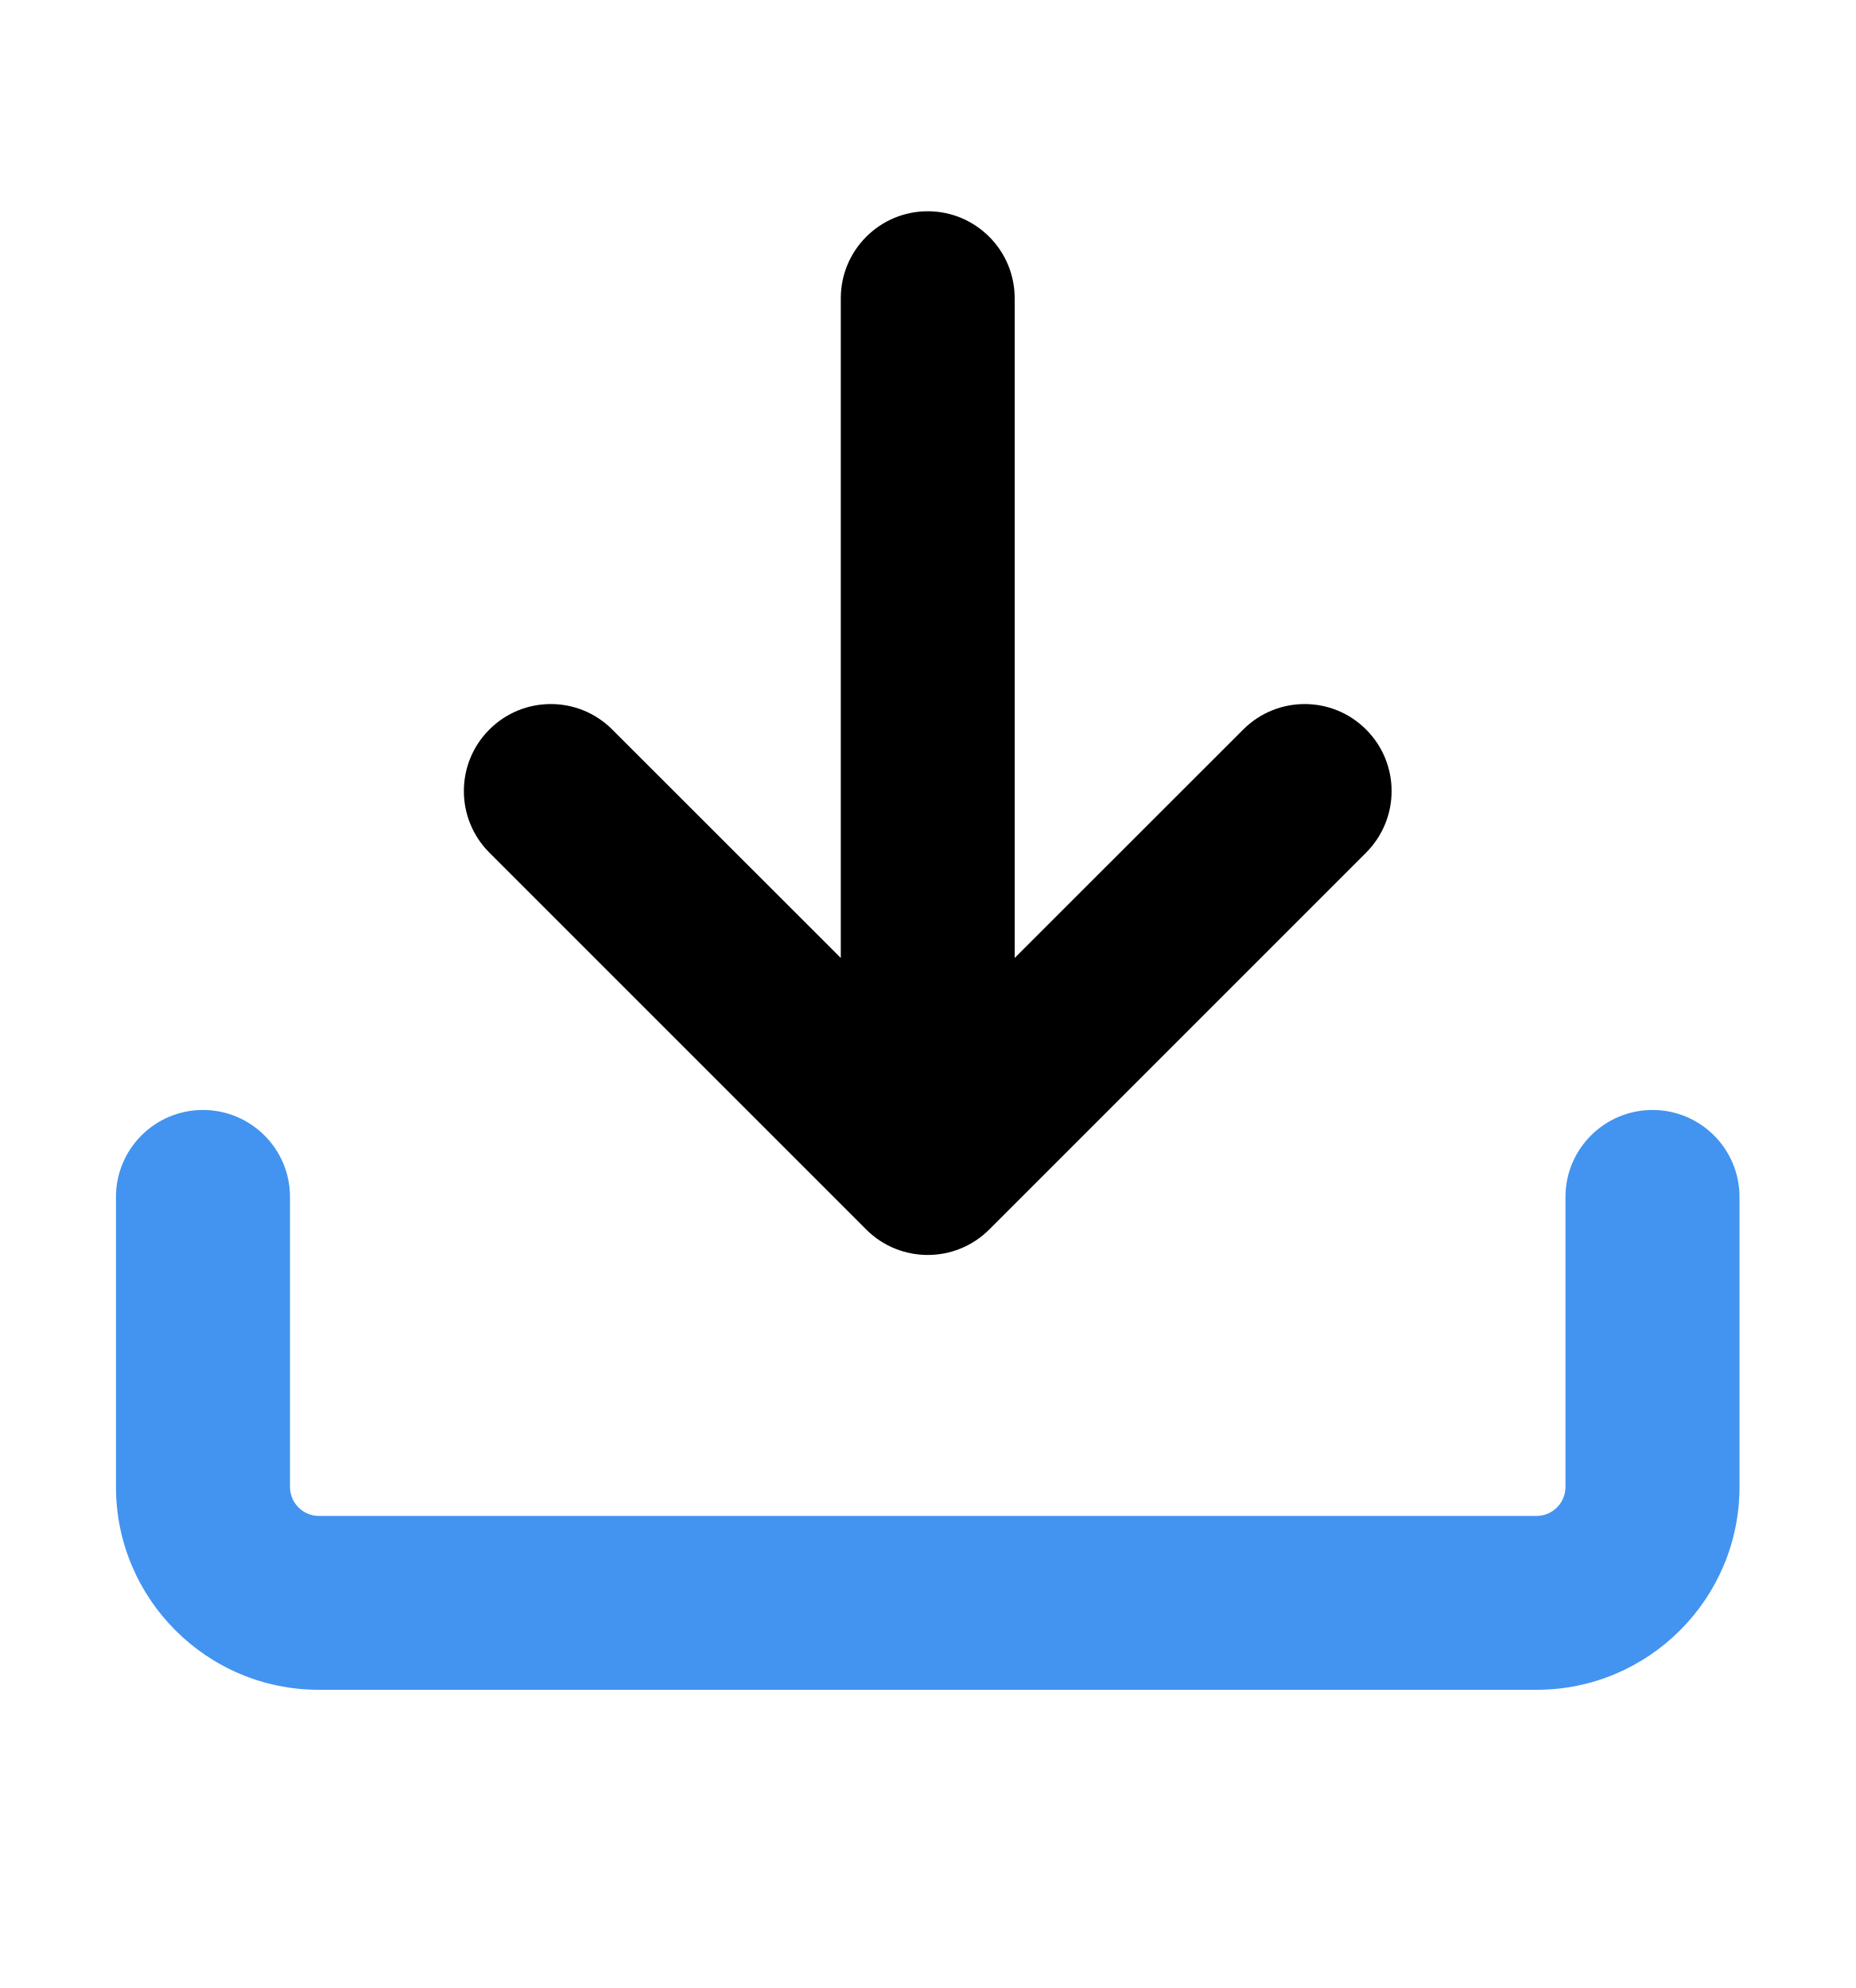
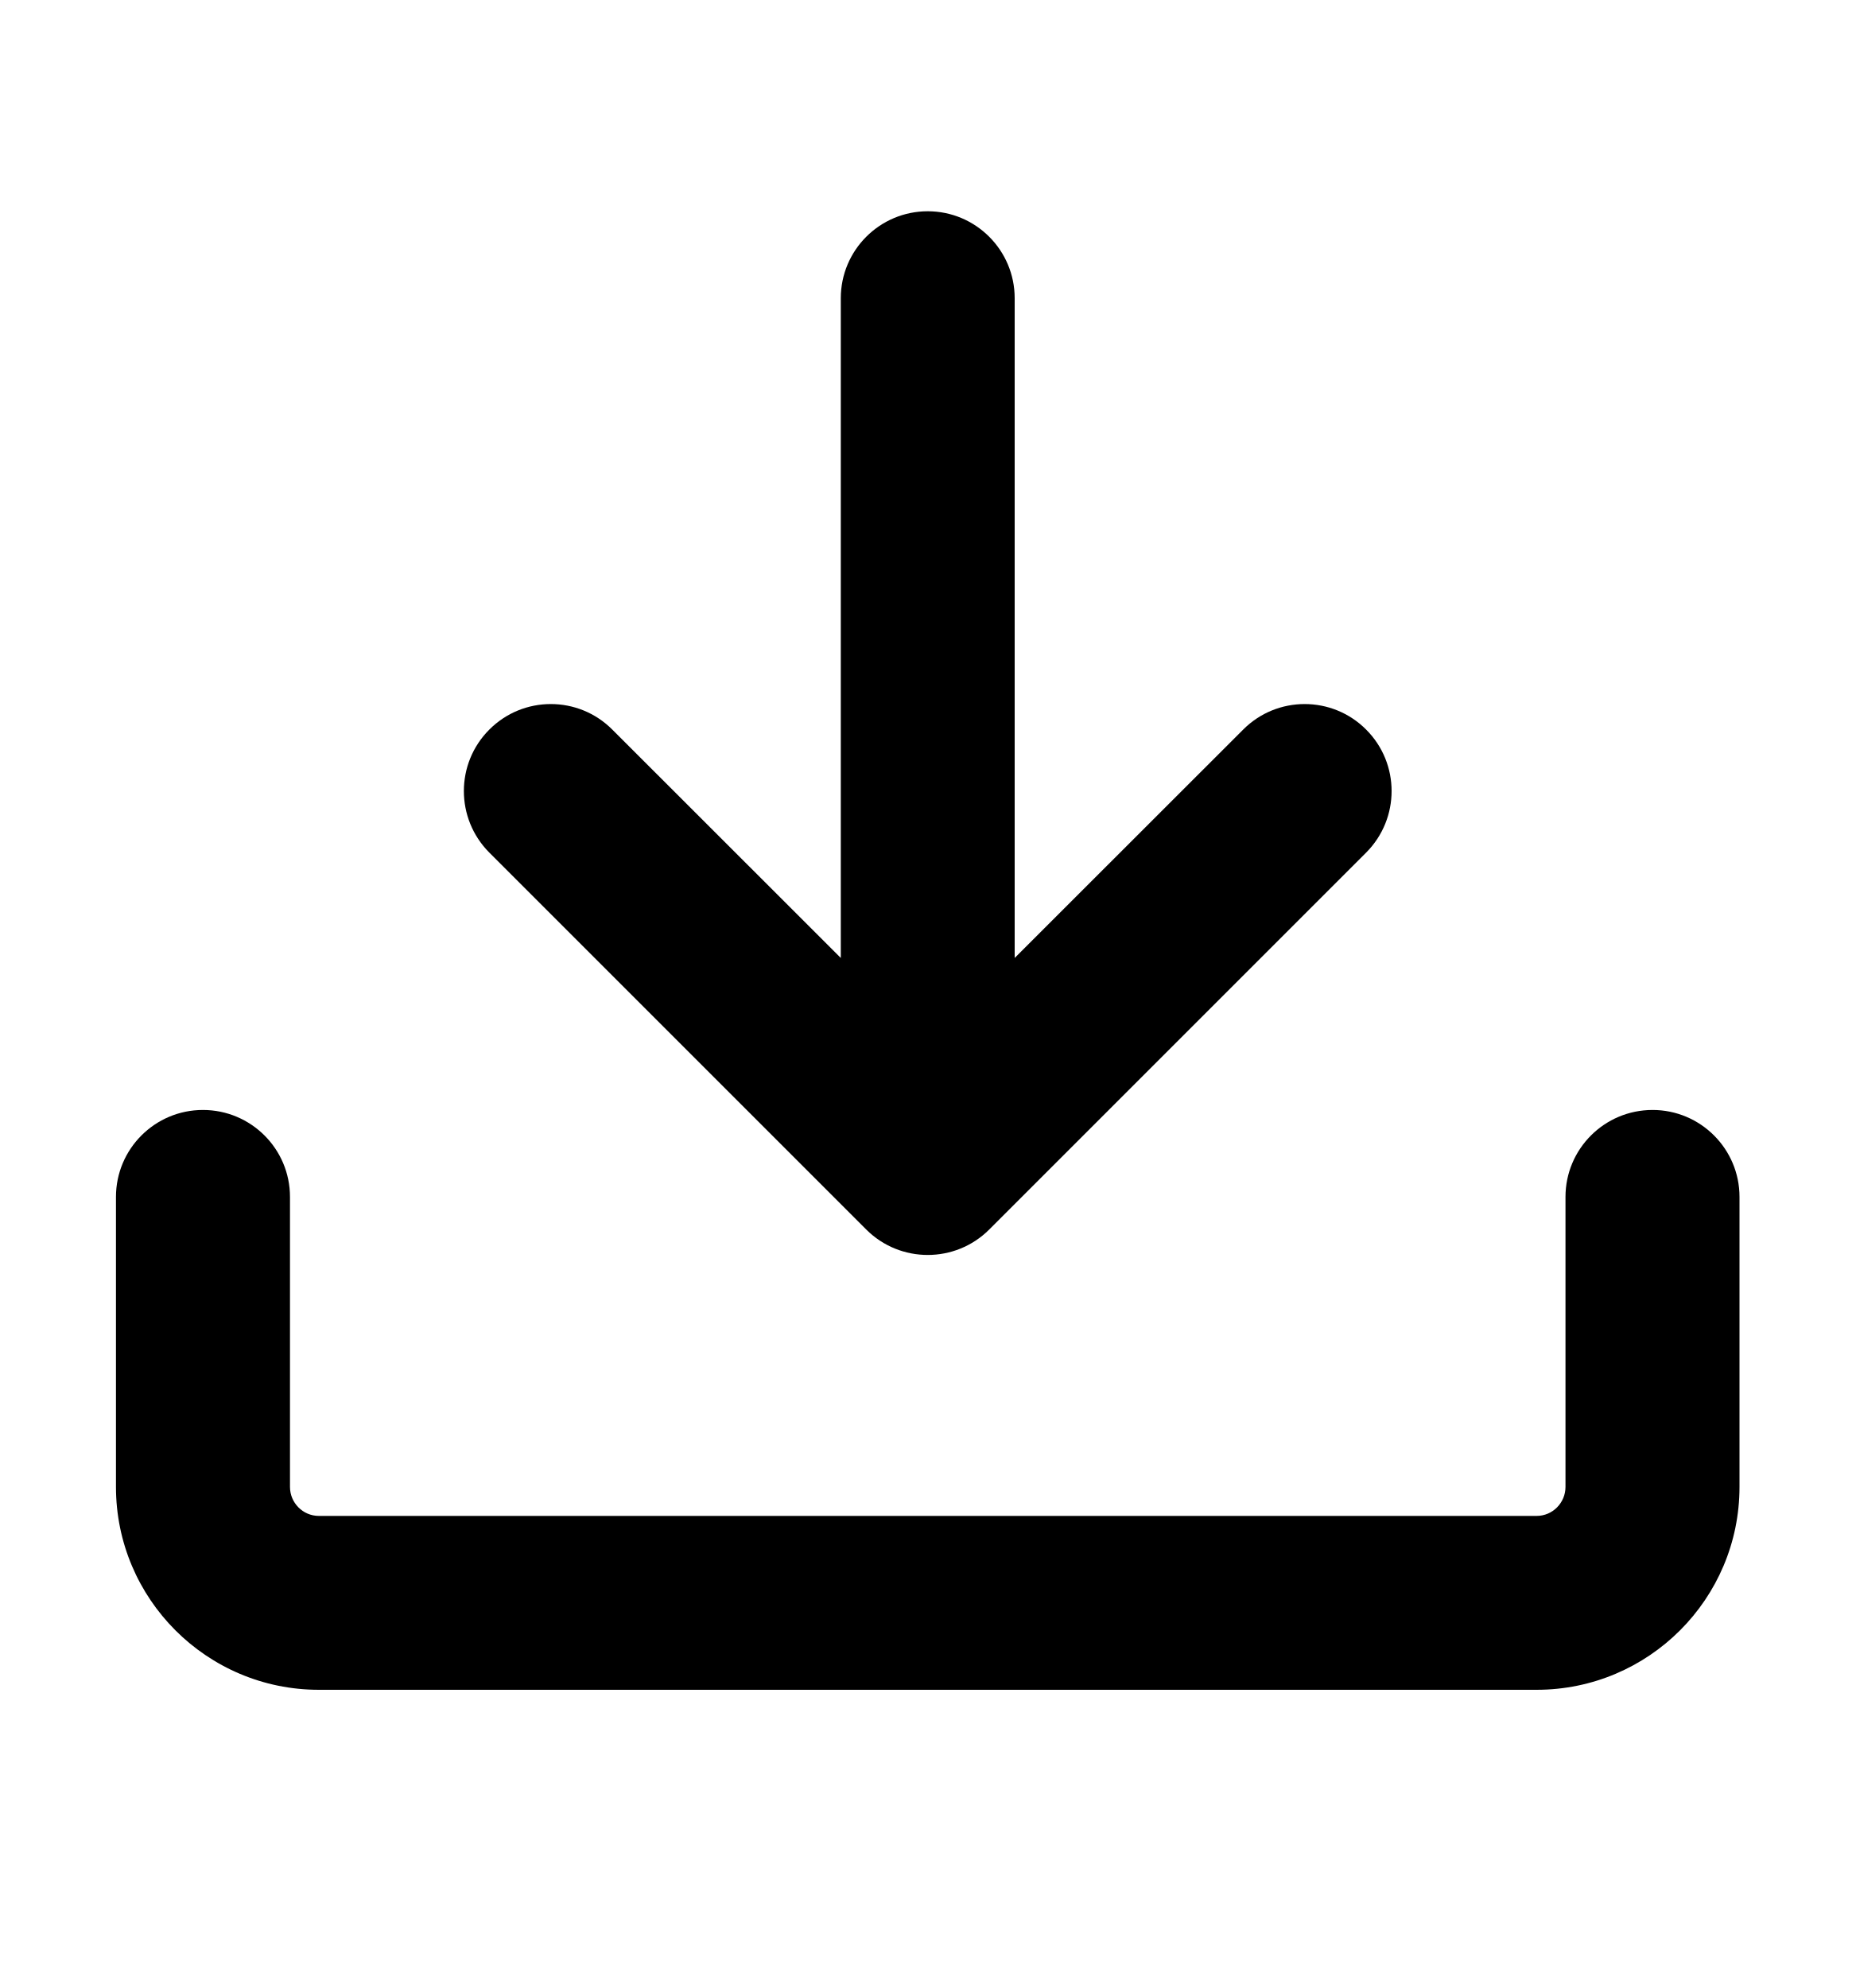
<svg xmlns="http://www.w3.org/2000/svg" width="14" height="15" viewBox="0 0 14 15">
-   <path fill-rule="evenodd" clip-rule="evenodd" d="M2.406 12.75C1.561 12.75 0.875 12.064 0.875 11.219L0.875 9.031C0.875 8.669 1.169 8.375 1.531 8.375C1.894 8.375 2.188 8.669 2.188 9.031L2.188 11.219C2.188 11.339 2.285 11.438 2.406 11.438H11.594C11.715 11.438 11.812 11.339 11.812 11.219V9.031C11.812 8.669 12.106 8.375 12.469 8.375C12.831 8.375 13.125 8.669 13.125 9.031V11.219C13.125 12.064 12.439 12.75 11.594 12.75H2.406Z" fill="#4294F0" />
+   <path fill-rule="evenodd" clip-rule="evenodd" d="M2.406 12.75C1.561 12.75 0.875 12.064 0.875 11.219L0.875 9.031C0.875 8.669 1.169 8.375 1.531 8.375C1.894 8.375 2.188 8.669 2.188 9.031L2.188 11.219C2.188 11.339 2.285 11.438 2.406 11.438H11.594C11.715 11.438 11.812 11.339 11.812 11.219V9.031C11.812 8.669 12.106 8.375 12.469 8.375C12.831 8.375 13.125 8.669 13.125 9.031V11.219C13.125 12.064 12.439 12.75 11.594 12.75H2.406Z" />
  <path d="M6.344 7.228L6.344 2.25C6.344 1.888 6.638 1.594 7 1.594C7.362 1.594 7.656 1.888 7.656 2.25L7.656 7.228L9.38 5.505C9.636 5.248 10.052 5.248 10.308 5.505C10.564 5.761 10.564 6.176 10.308 6.433L7.464 9.277C7.208 9.533 6.792 9.533 6.536 9.277L3.692 6.433C3.436 6.176 3.436 5.761 3.692 5.505C3.948 5.248 4.364 5.248 4.62 5.505L6.344 7.228Z" />
</svg>
